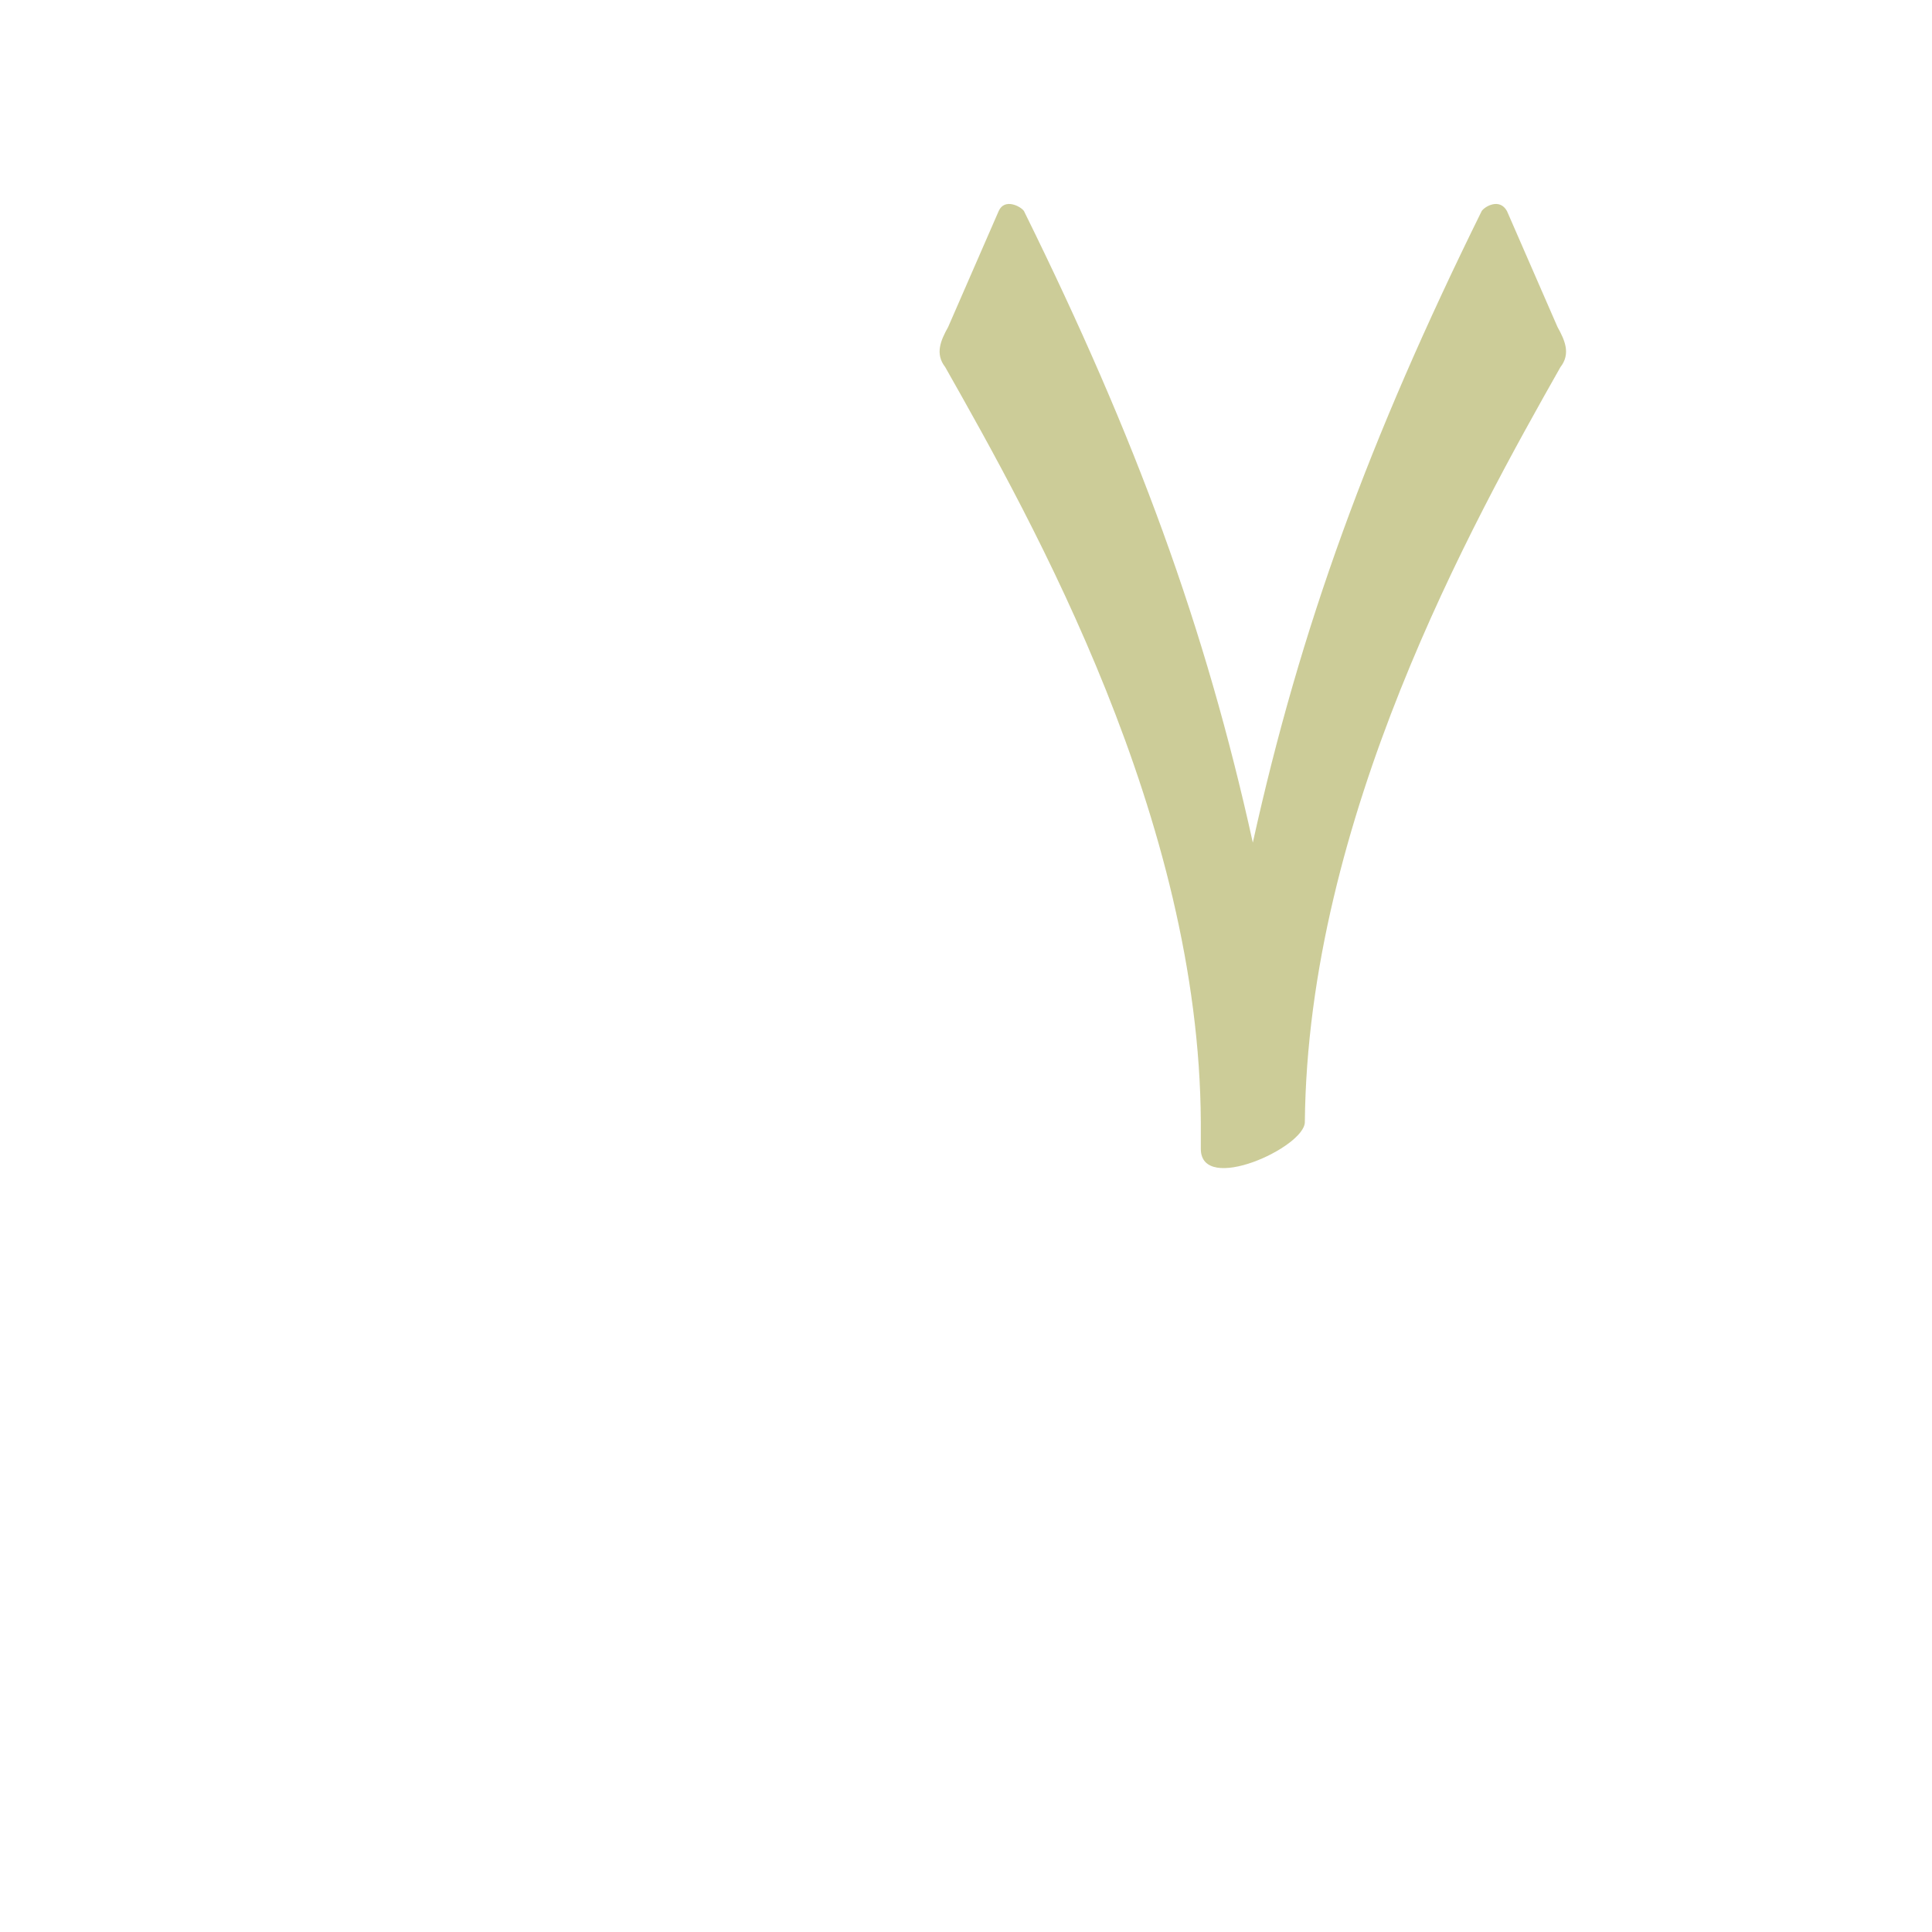
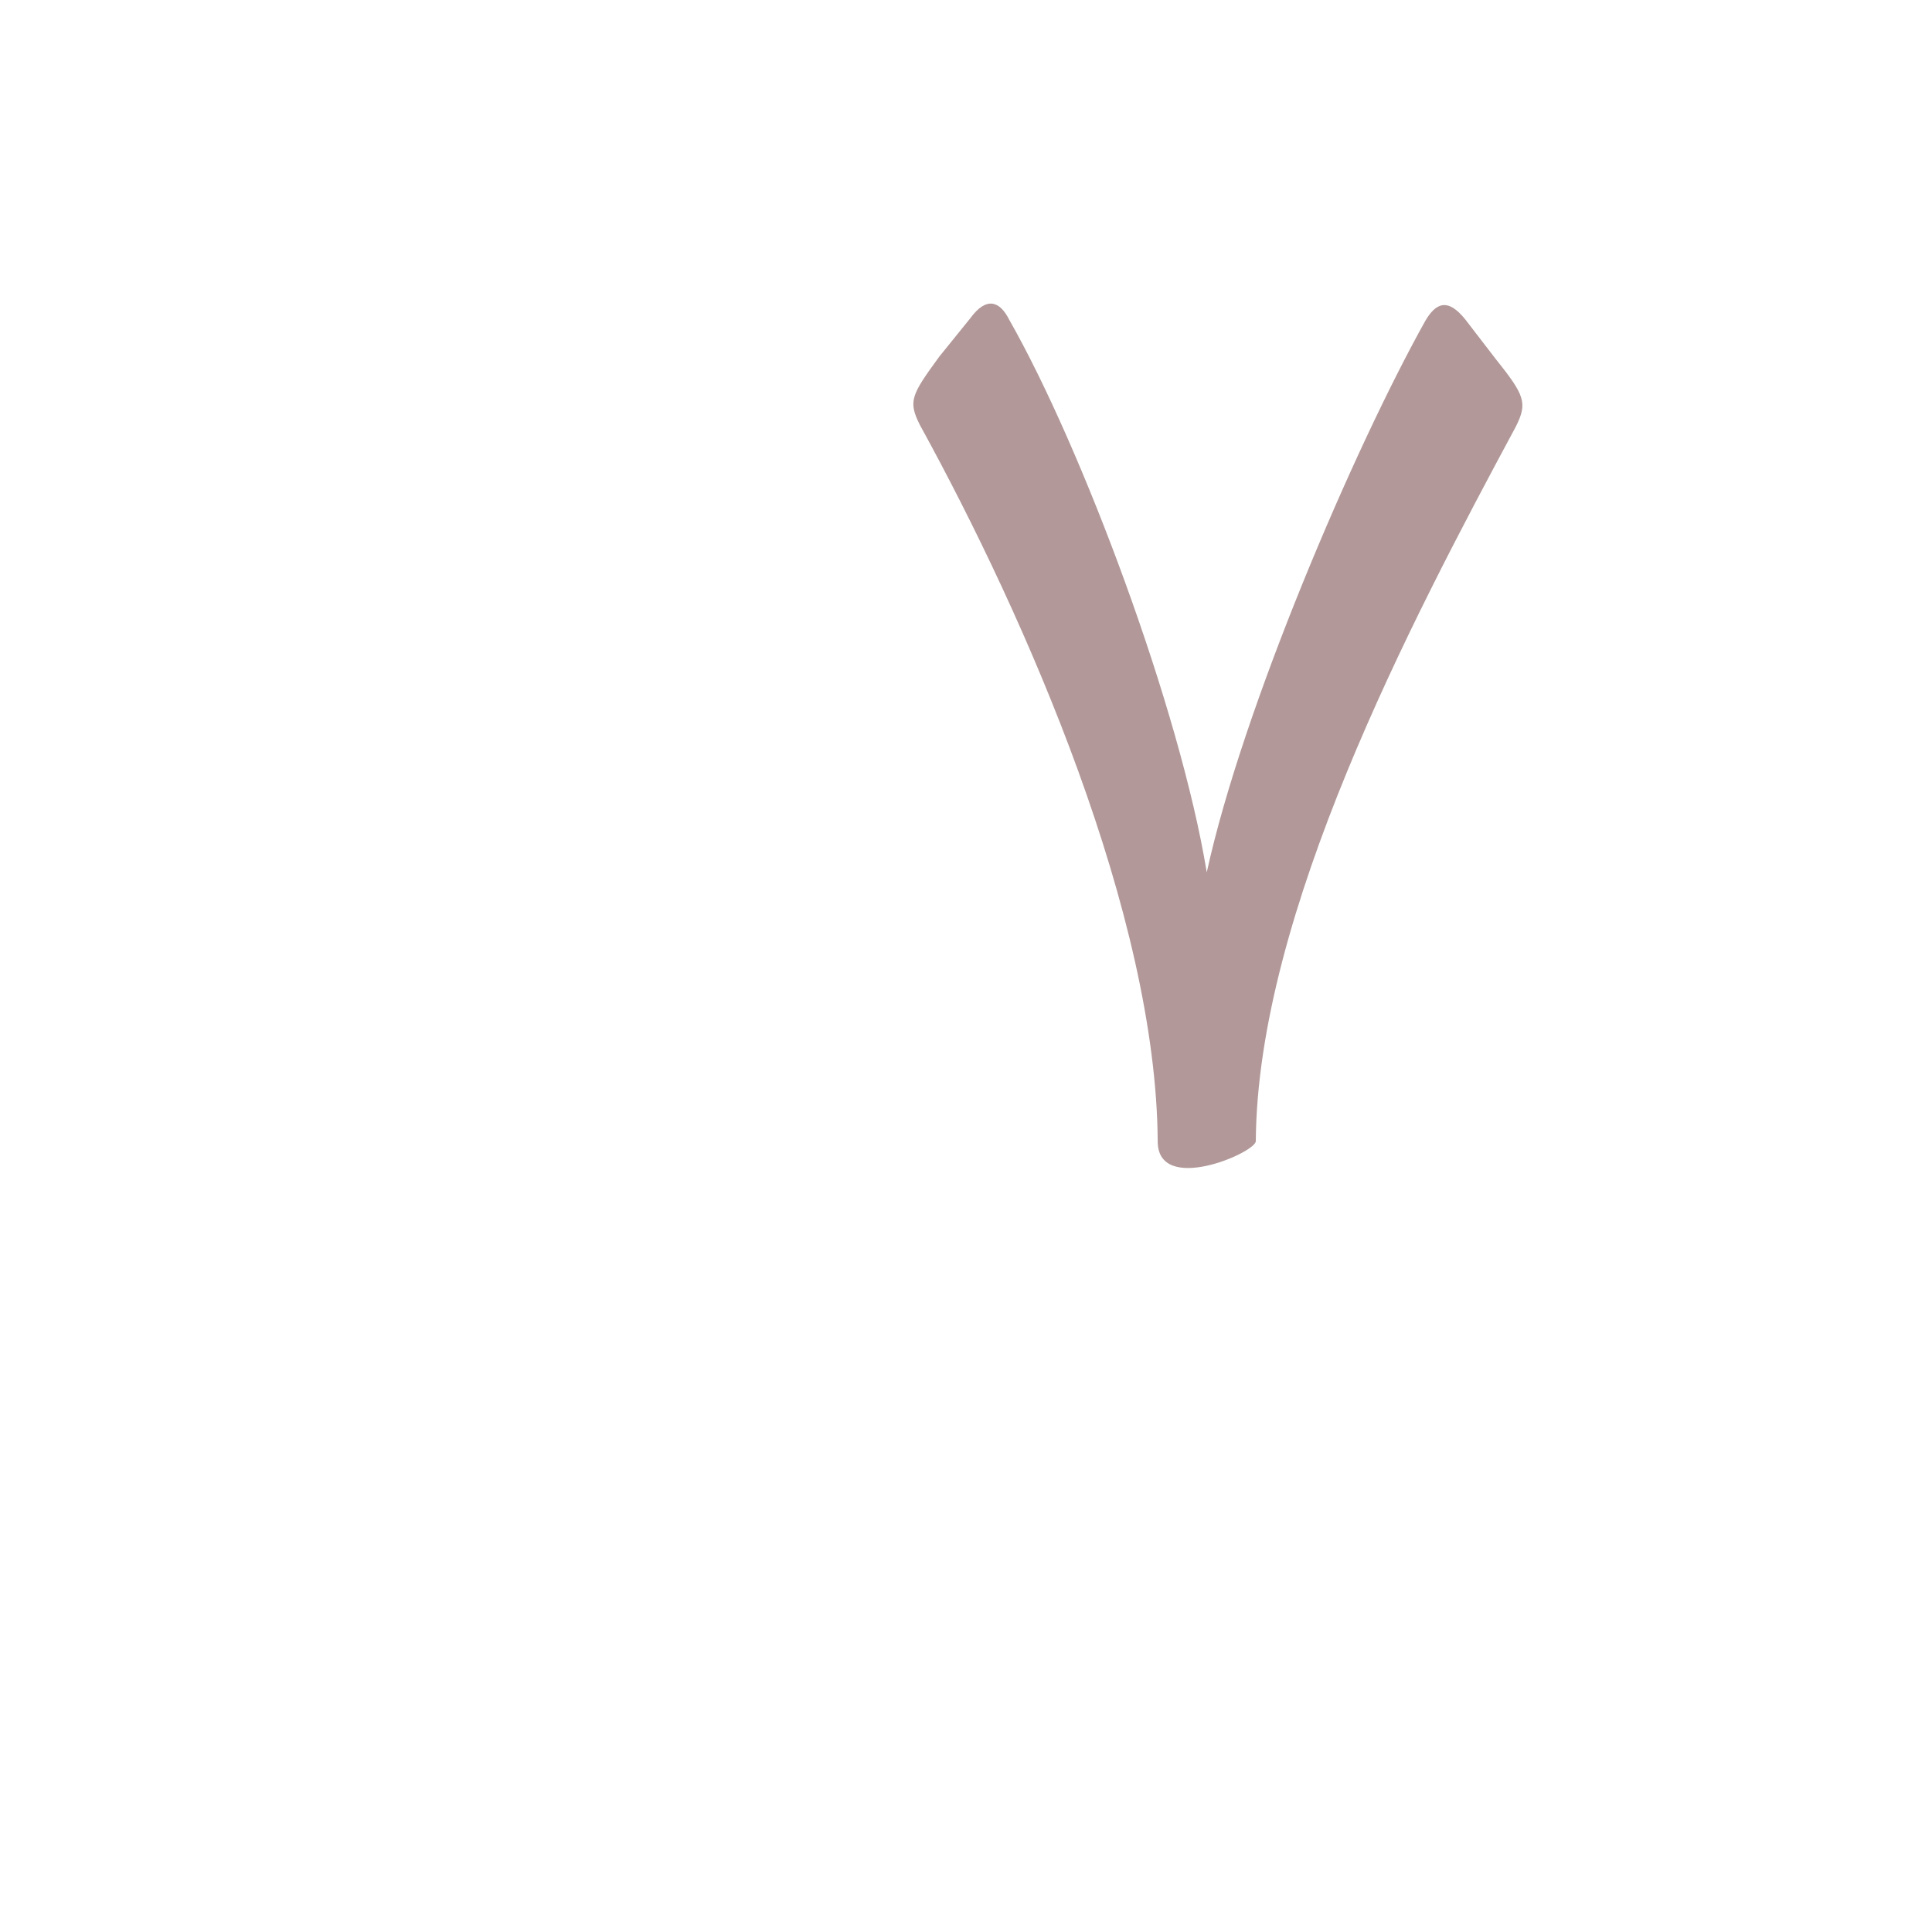
<svg xmlns="http://www.w3.org/2000/svg" xml:space="preserve" width="1300px" height="1300px" version="1.0" style="shape-rendering:geometricPrecision; text-rendering:geometricPrecision; image-rendering:optimizeQuality; fill-rule:evenodd; clip-rule:evenodd" viewBox="0 0 1300 1056">
  <defs>
    <style type="text/css">
   
-     .fil0 {fill:#999933;fill-opacity:0.502}
+     .fil0 {fill:#663333;fill-opacity:0.502}
   
  </style>
  </defs>
  <g id="_100:master">
-     <path class="fil0" d="M843 445c32,-145 78,-271 154,-425 2,-3 12,-9 17,0l34 78c5,9 9,18 2,27 -60,106 -170,304 -172,508 0,17 -70,49 -70,18 0,-8 0,-16 0,-18 -1,-204 -112,-402 -172,-508 -7,-9 -3,-18 2,-27l34 -78c4,-9 15,-3 17,0 76,154 122,280 154,425z" />
+     <path class="fil0" d="M619 164c-8,-16 -6,-20 13,-46l21 -26c11,-15 20,-11 26,1 49,86 115,262 133,372 24,-110 99,-285 147,-371 7,-12 15,-16 27,-1l20 26c20,25 22,30 14,46 -71,132 -174,328 -175,481 -1,8 -66,36 -66,0 -1,-152 -88,-351 -160,-482z" />
  </g>
</svg>
